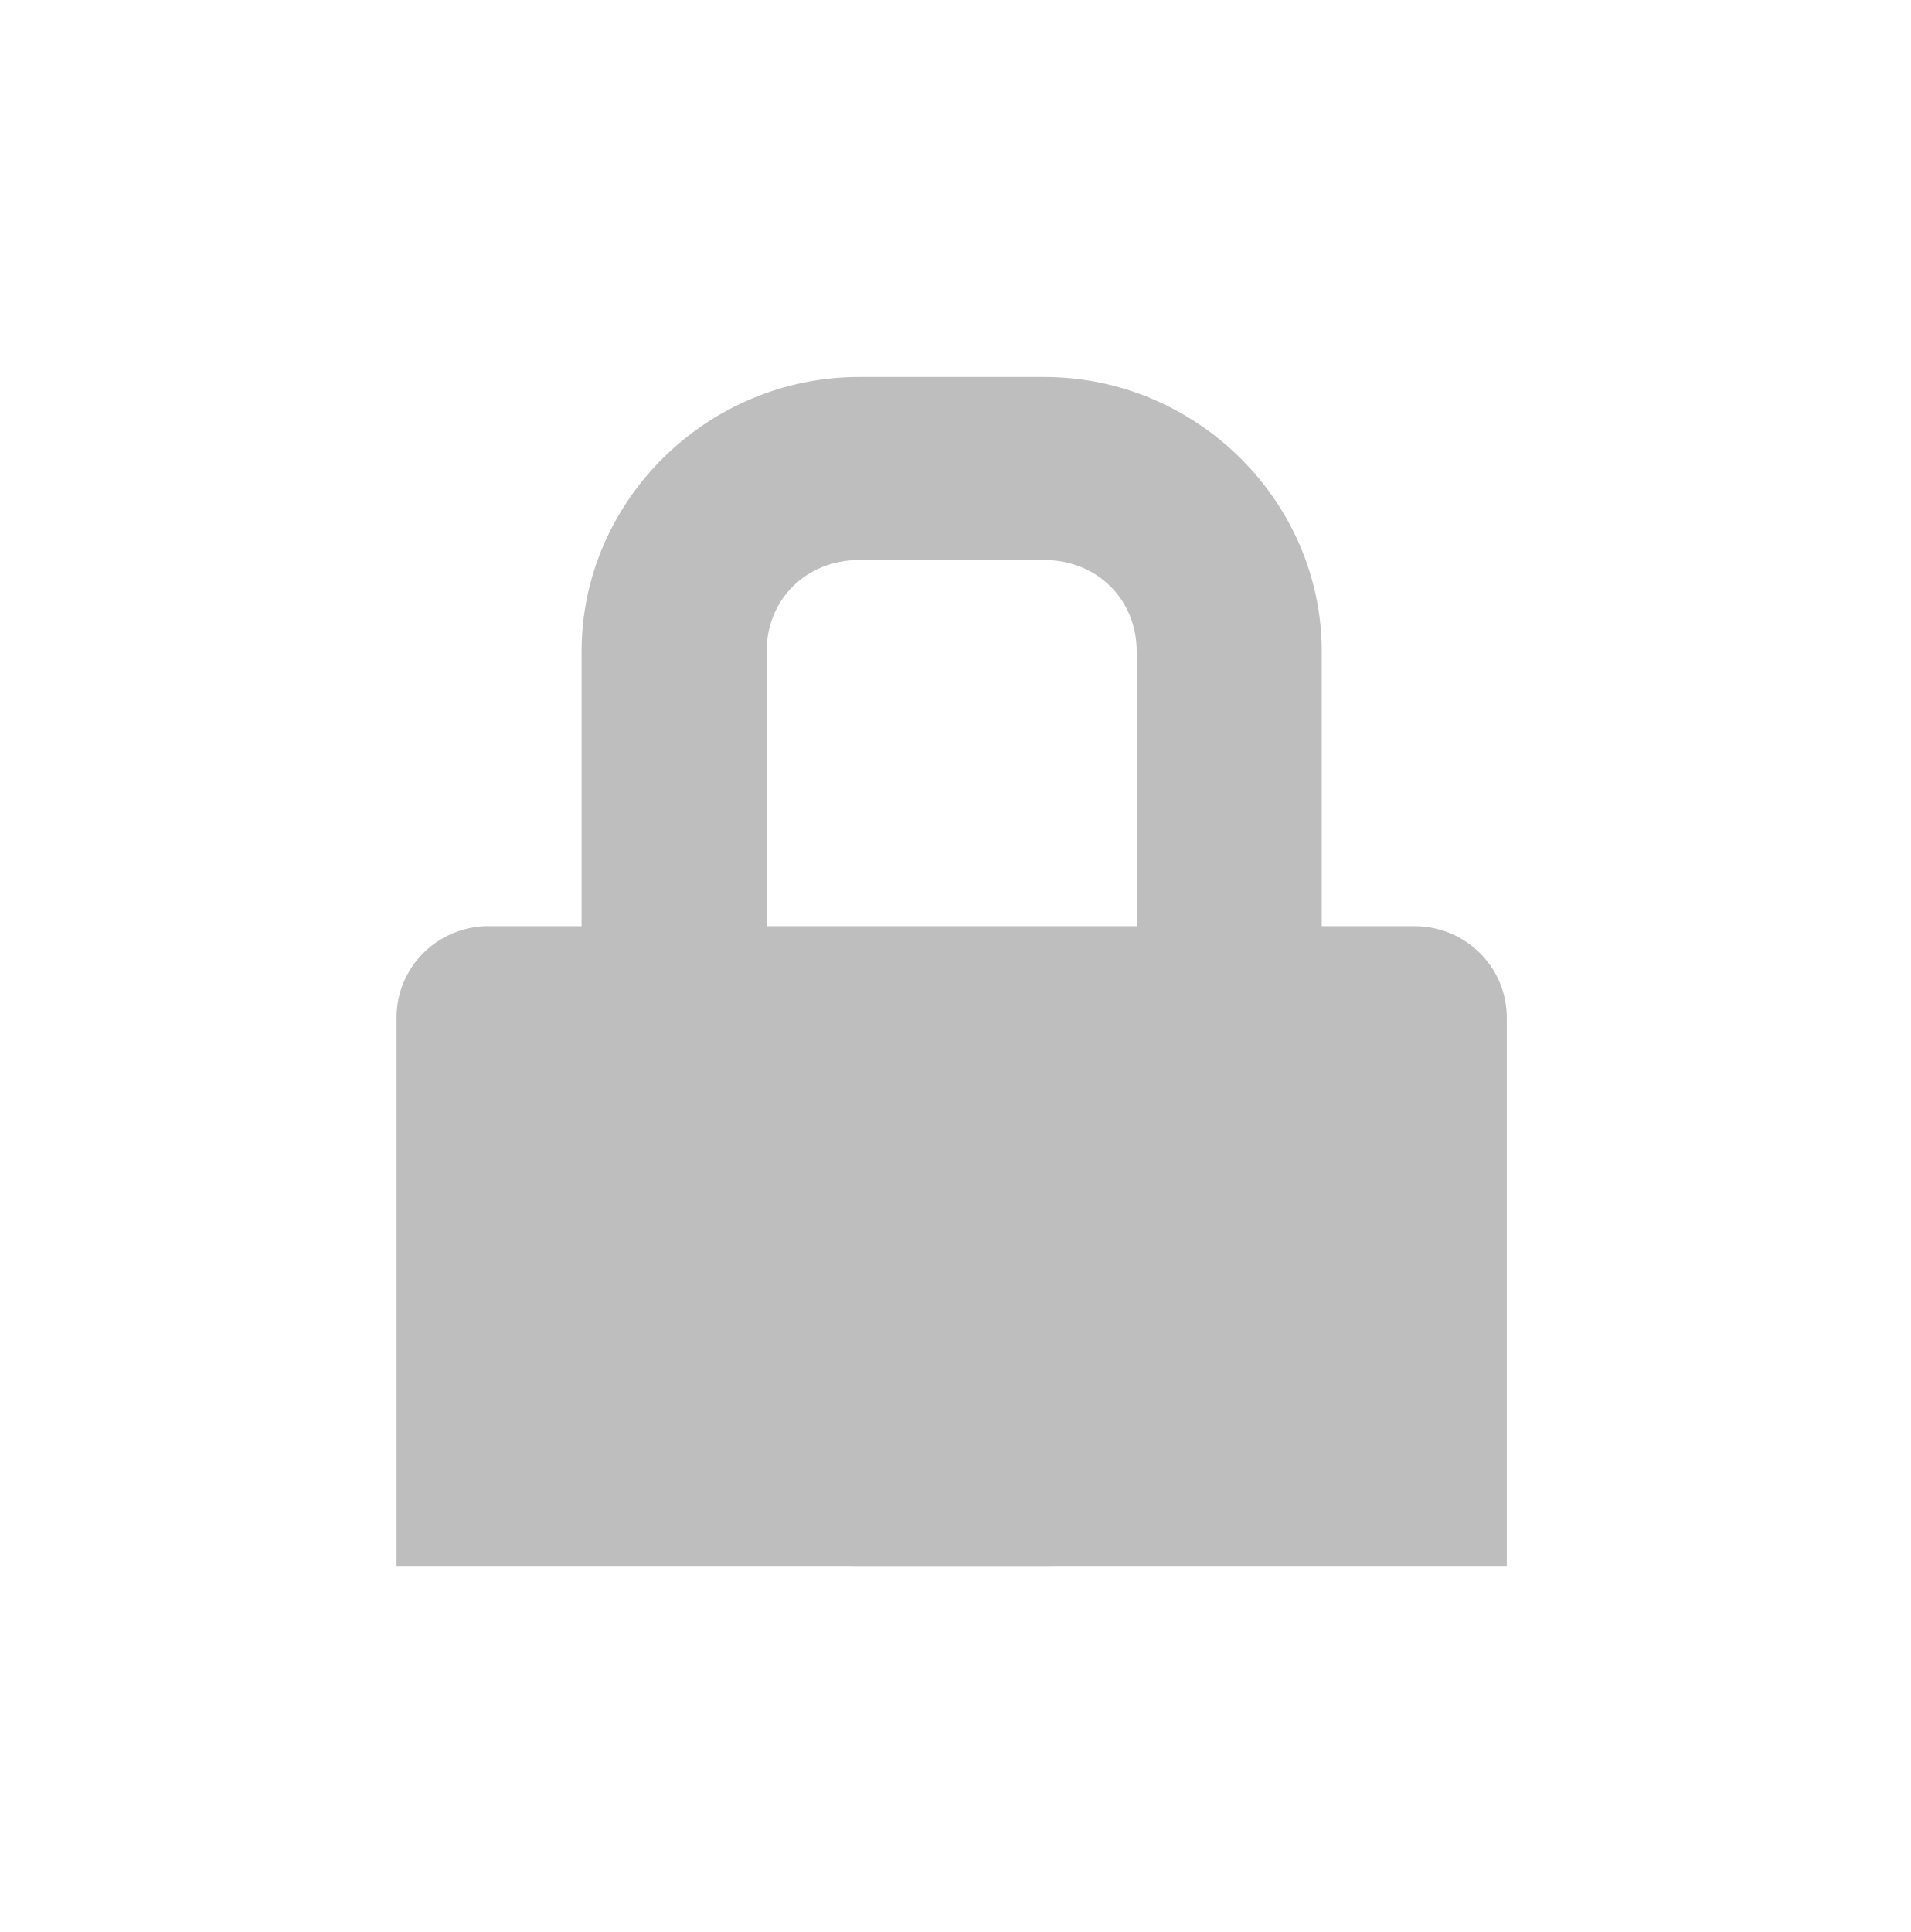
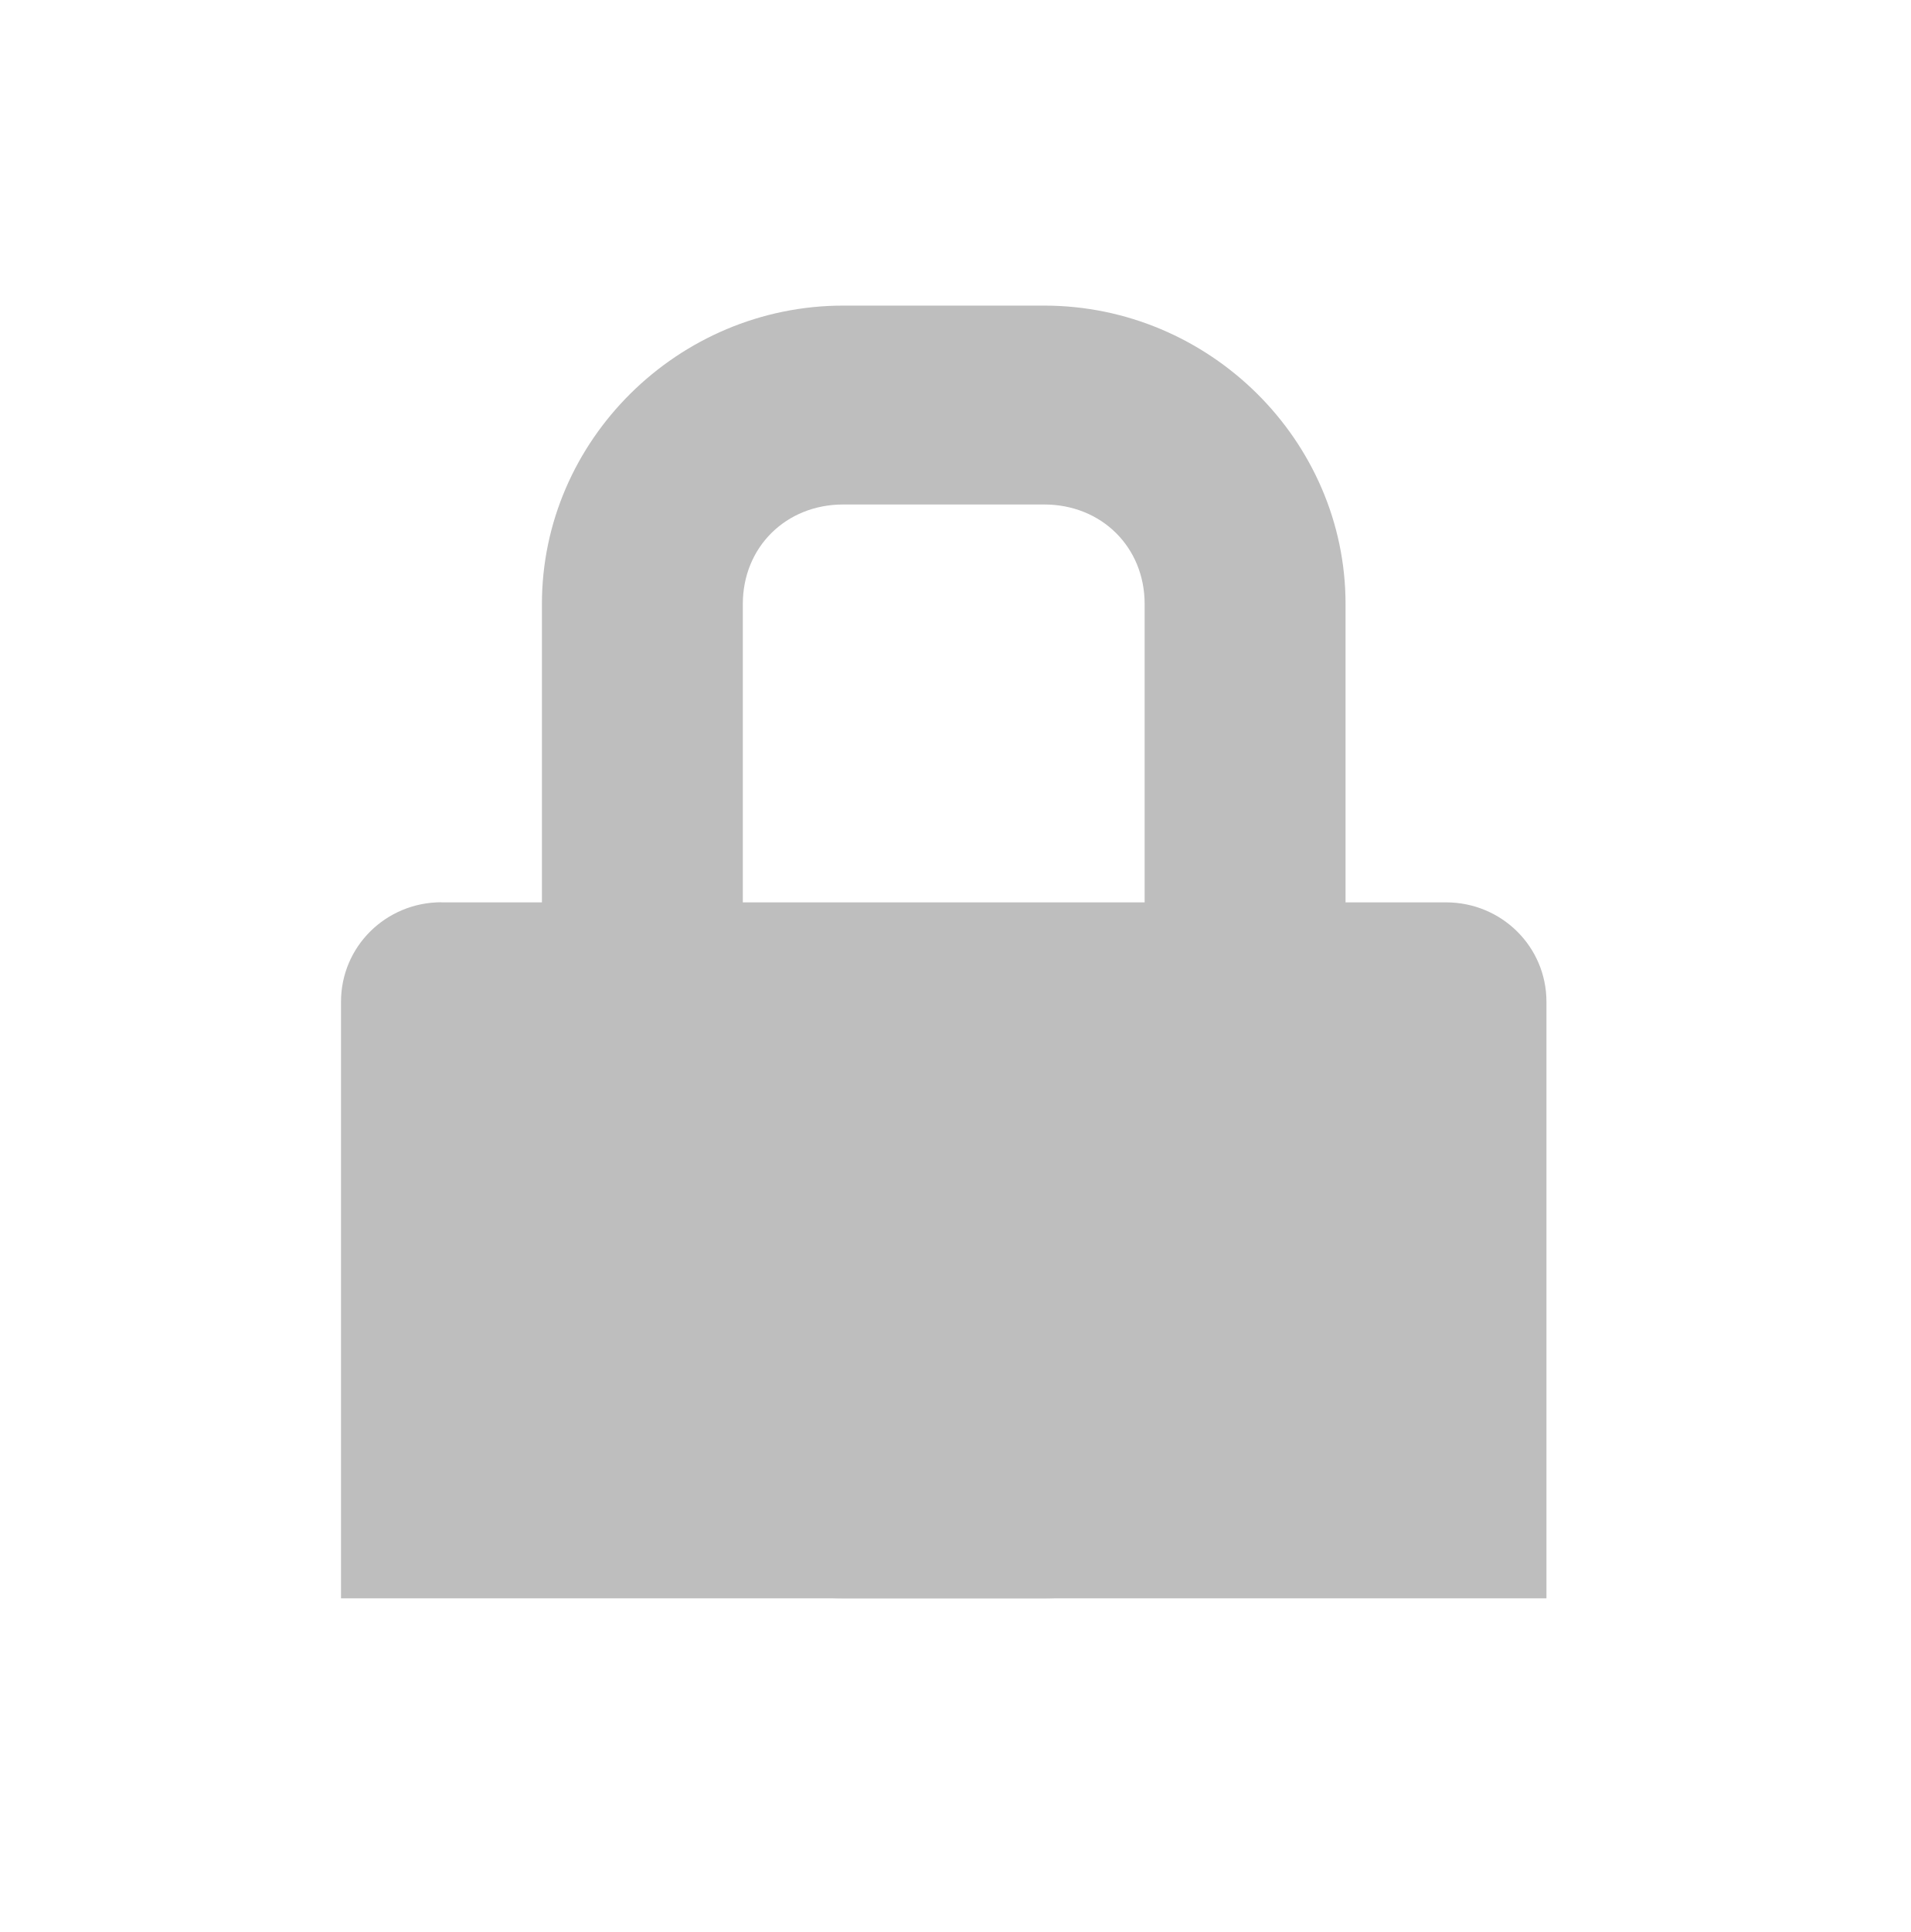
<svg xmlns="http://www.w3.org/2000/svg" xmlns:xlink="http://www.w3.org/1999/xlink" width="24.09" height="24.36" id="svg2" version="1.1">
  <defs id="defs4">
    <linearGradient y2="13.952" x2="9.075" y1="2.216" x1="9.075" gradientTransform="scale(1.078412,0.9272892)" gradientUnits="userSpaceOnUse" id="linearGradient4003" xlink:href="#StandardGradient" />
    <linearGradient y2="13.952" x2="9.075" y1="2.216" x1="9.075" gradientTransform="scale(1.078412,0.9272892)" gradientUnits="userSpaceOnUse" id="linearGradient3999" xlink:href="#StandardGradient" />
    <clipPath id="clipPath3632" clipPathUnits="userSpaceOnUse">
      <path id="path3634" d="m -20,0 0,16 16,0 0,-16 -16,0 z m 8.094,2.062 c 0.174,-0.017 0.322,0 0.5,0 2.967,0 5.375,2.426 5.375,5.438 0,2.865 -2.17,5.215 -4.938,5.438 l 0,-1.844 C -9.192,10.881 -7.812,9.361 -7.812,7.5 c 0,-2.007 -1.615,-3.625 -3.594,-3.625 -1.868,0 -3.366,1.43 -3.531,3.281 l 1.875,0 -2.906,4.094 -2.719,-4.094 1.938,0 c 0.163,-2.674 2.235,-4.835 4.844,-5.094 z" style="fill:#ff00ff;fill-opacity:1;stroke:none;display:inline" />
    </clipPath>
    <linearGradient y2="13.952" x2="9.075" y1="2.216" x1="9.075" gradientTransform="matrix(1.078412,0,0,0.9272892,-20,0)" gradientUnits="userSpaceOnUse" id="linearGradient3625" xlink:href="#StandardGradient" />
    <linearGradient gradientUnits="userSpaceOnUse" y2="13.952" x2="9.075" y1="2.216" x1="9.075" gradientTransform="scale(1.078412,0.9272892)" id="StandardGradient">
      <stop id="stop3280" offset="0" style="stop-color:#000000;stop-opacity:0.863;" />
      <stop id="stop3282" offset="1" style="stop-color:#000000;stop-opacity:0.471;" />
    </linearGradient>
  </defs>
  <g id="layer1" transform="translate(0,-1027.994)">
-     <g transform="matrix(1.166667,0,0,1.153842,-208.5,758.133)" id="layer9">
+     <g transform="matrix(1.266667,0,0,1.253841,-227.5,733.4331)" id="layer9">
      <path d="m 184,244 c -0.554,0 -1,0.446 -1,1 v 0.531 5.469 h 12 v -5.469 -0.53 c 0,-0.554 -0.446,-1 -1,-1 h -10 z" style="color:#bebebe;fill:#bebebe" id="rect4063" />
      <path d="m 188,238 c -1.645,0 -3,1.355 -3,3 v 7 c 0,1.645 1.355,3 3,3 h 2 c 1.645,0 3,-1.355 3,-3 v -7 c 0,-1.645 -1.355,-3 -3,-3 h -2 z m 0,2 h 2 c 0.571,0 1,0.429 1,1 v 7 c 0,0.571 -0.429,1 -1,1 h -2 c -0.571,0 -1,-0.429 -1,-1 v -7 c 0,-0.571 0.429,-1 1,-1 z" style="text-indent:0;text-transform:none;block-progression:tb;color:#bebebe;fill:#bebebe" id="rect4291" />
    </g>
  </g>
</svg>
